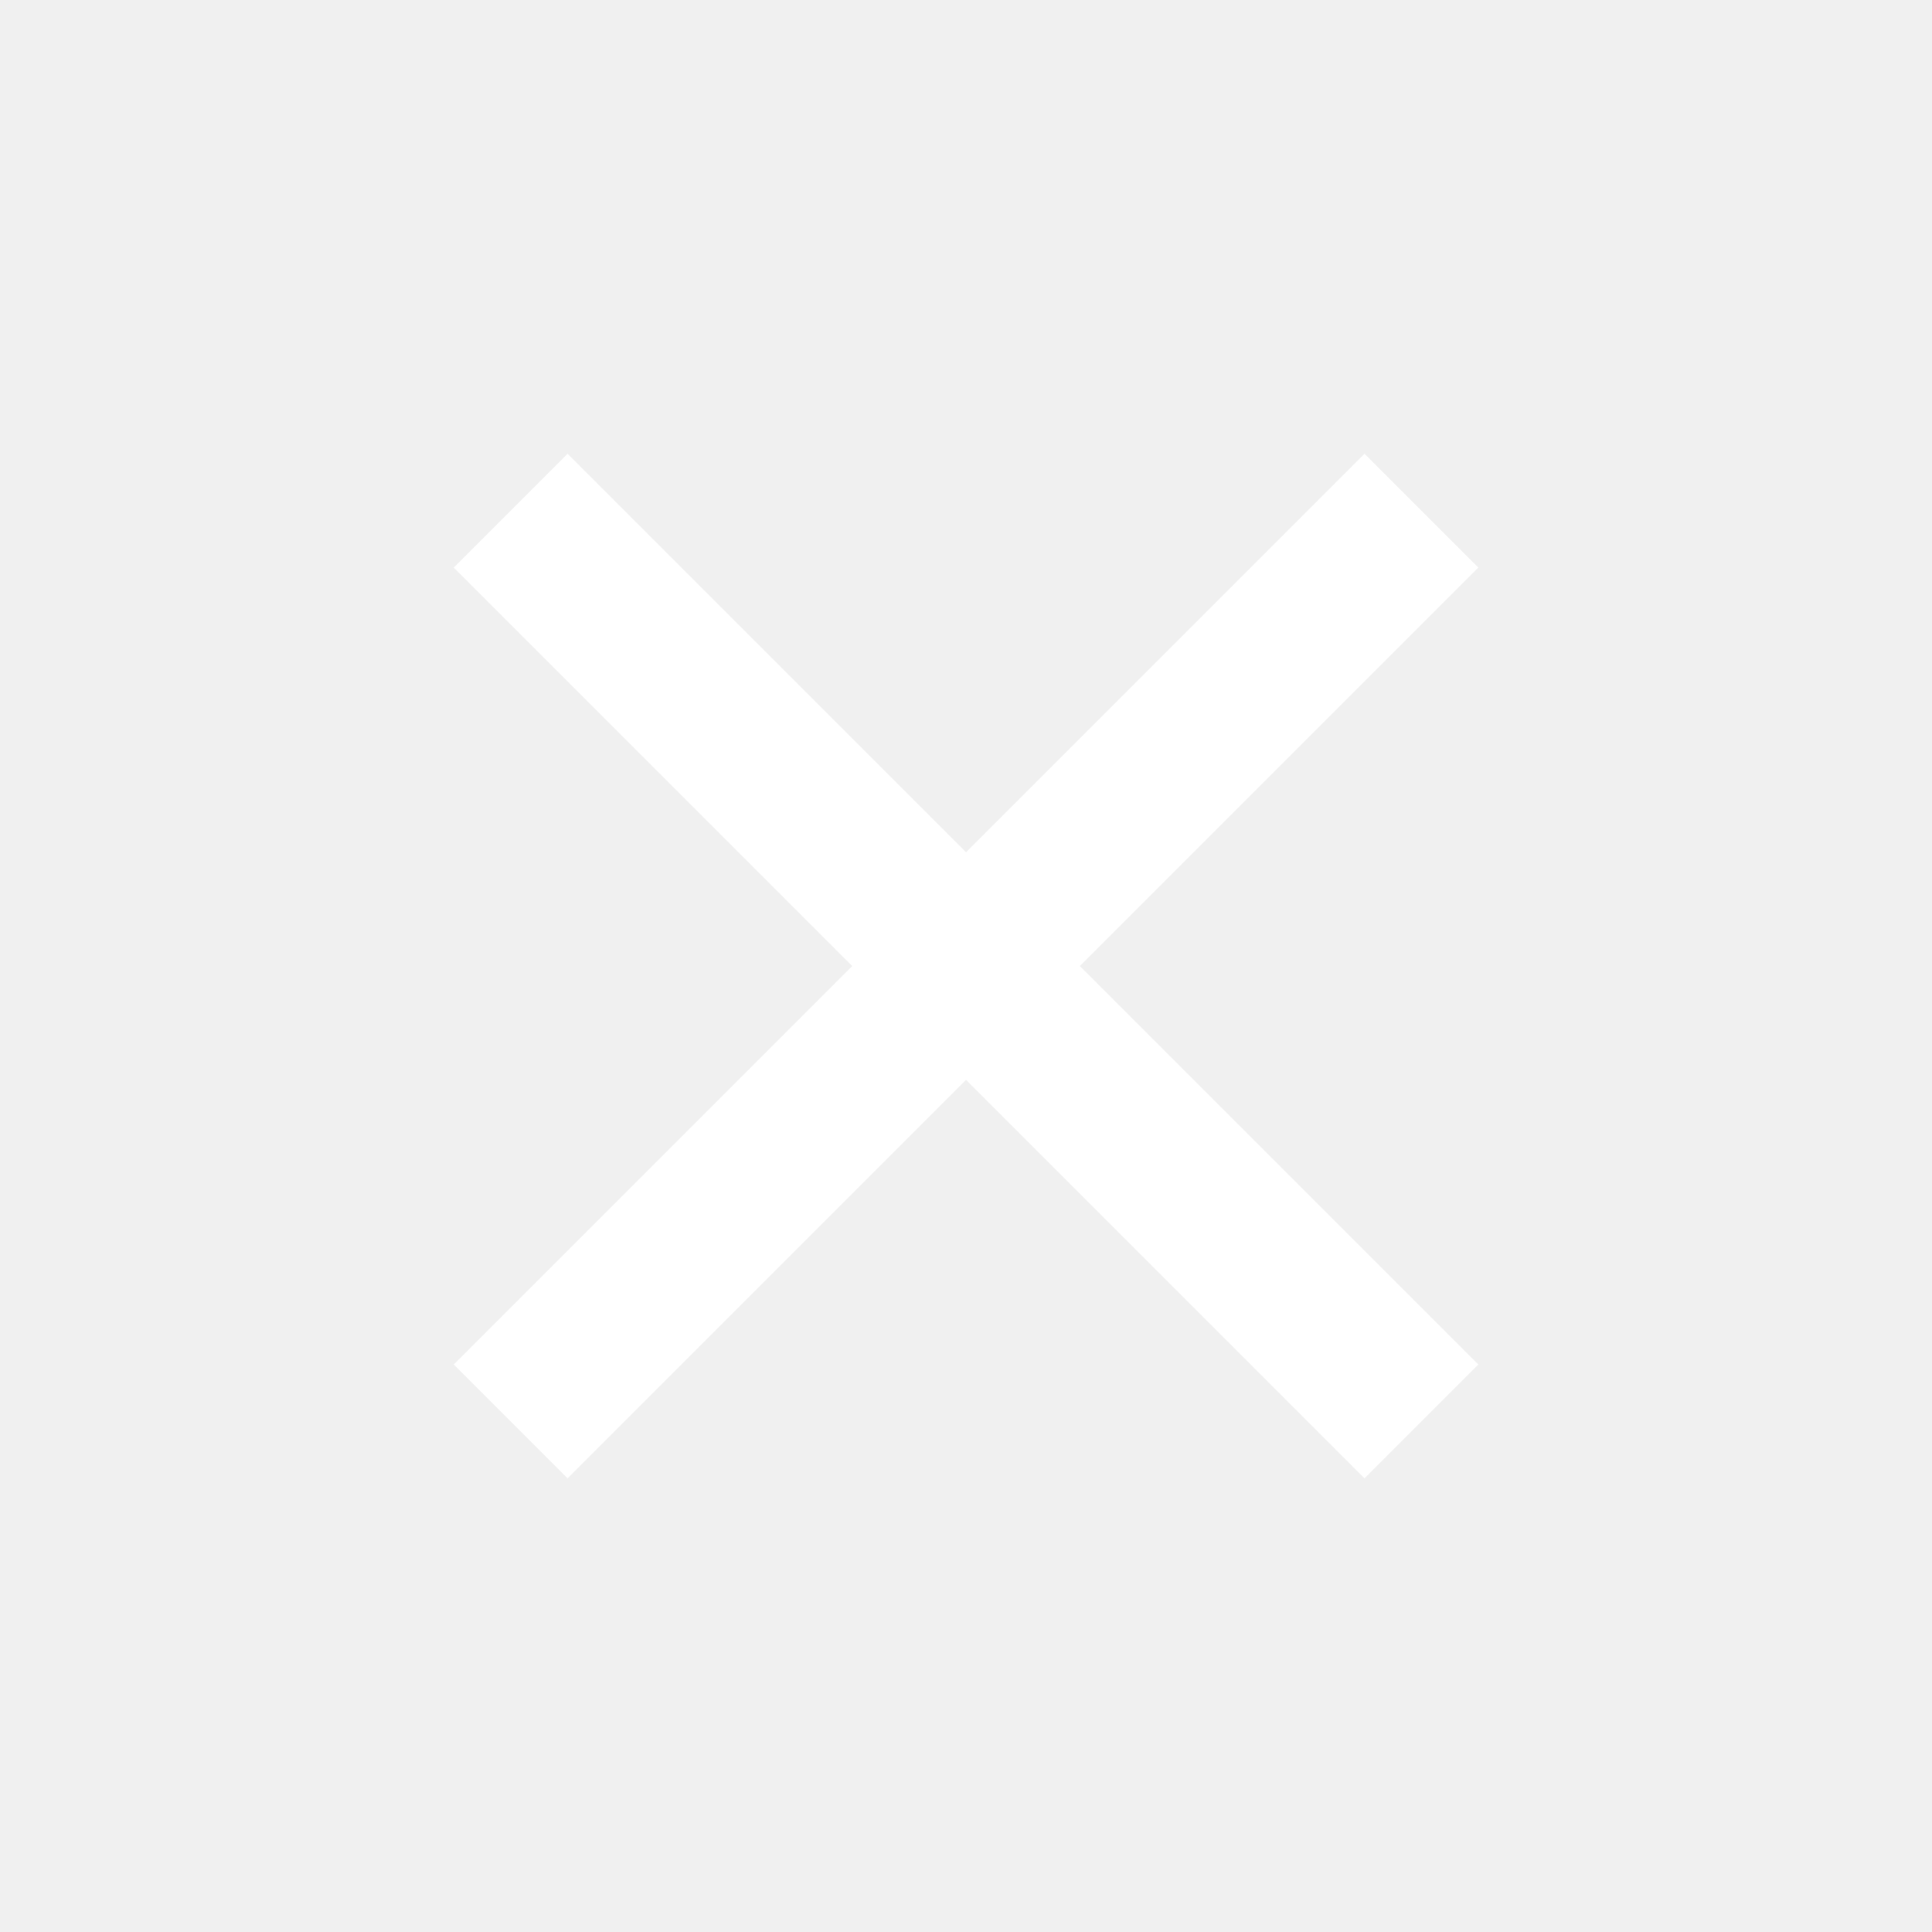
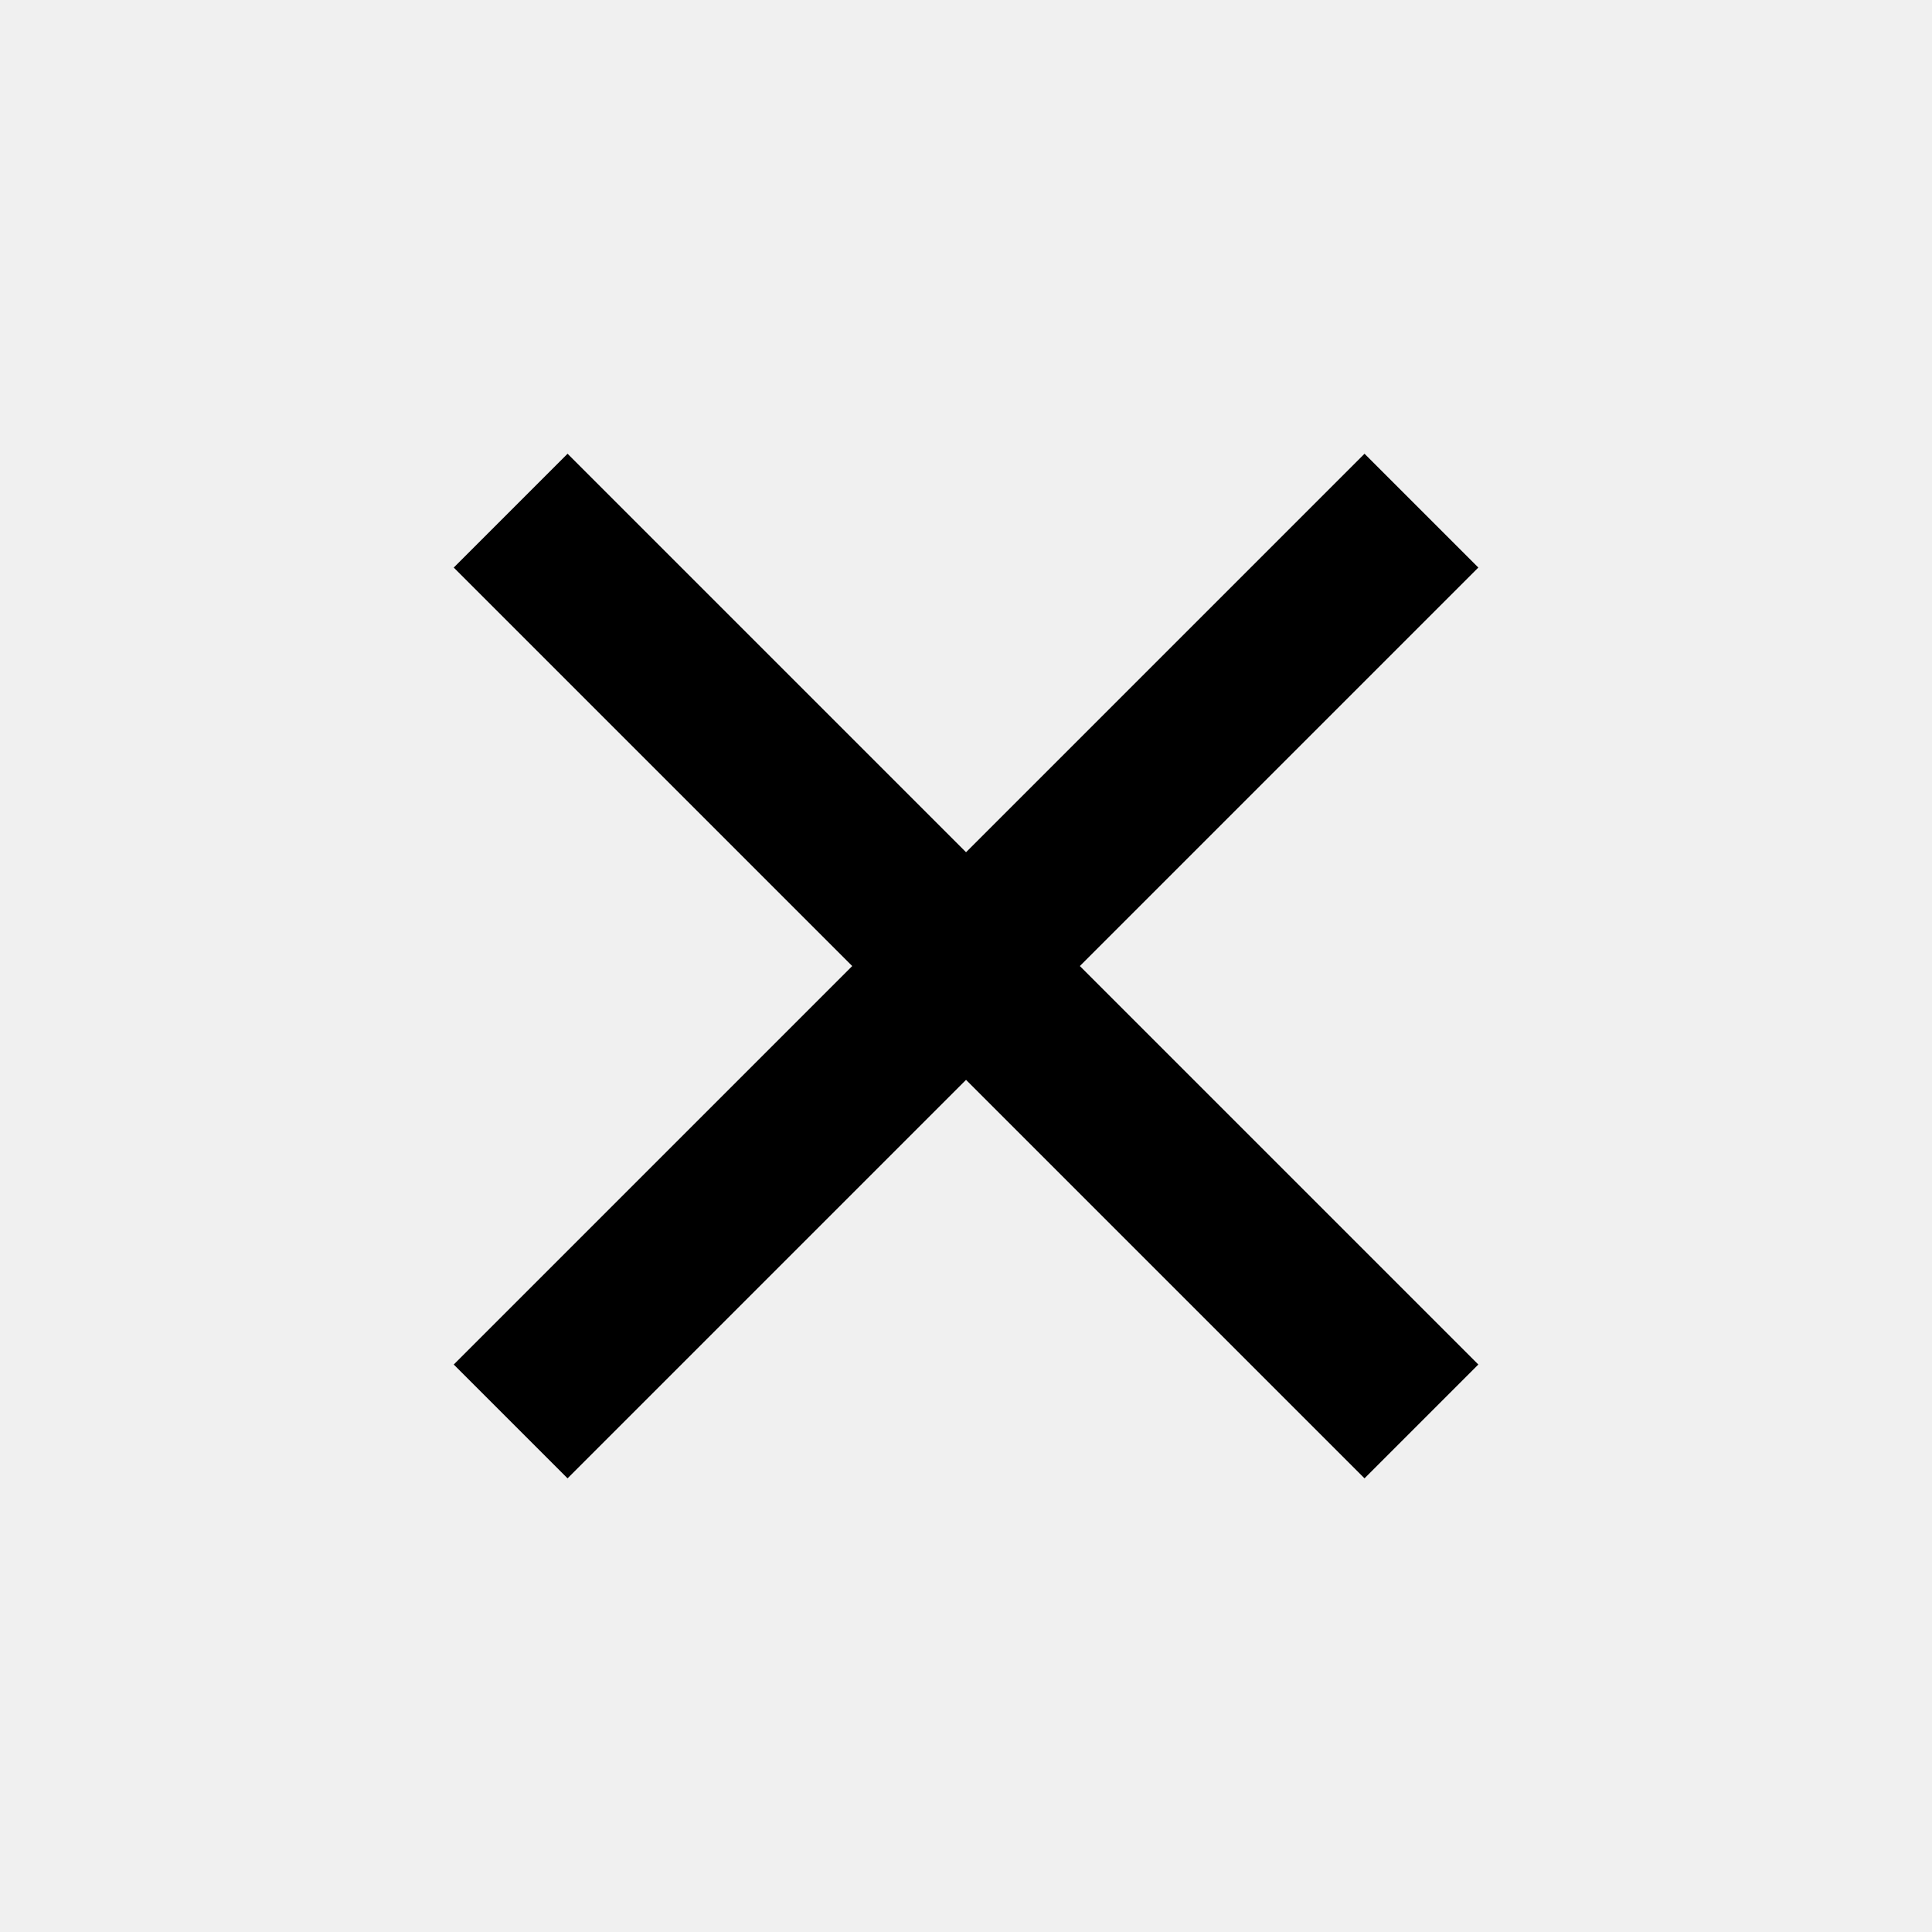
<svg xmlns="http://www.w3.org/2000/svg" width="48" height="48" viewBox="0 0 48 48" fill="none">
-   <path d="M24.001 21.173L33.901 11.273L36.729 14.101L26.829 24.001L36.729 33.901L33.901 36.729L24.001 26.829L14.101 36.729L11.273 33.901L21.173 24.001L11.273 14.101L14.101 11.273L24.001 21.173Z" fill="#ffffff" />
+   <path d="M24.001 21.173L33.901 11.273L36.729 14.101L26.829 24.001L36.729 33.901L33.901 36.729L24.001 26.829L14.101 36.729L11.273 33.901L21.173 24.001L11.273 14.101L14.101 11.273L24.001 21.173Z" fill="currentColor" />
</svg>
